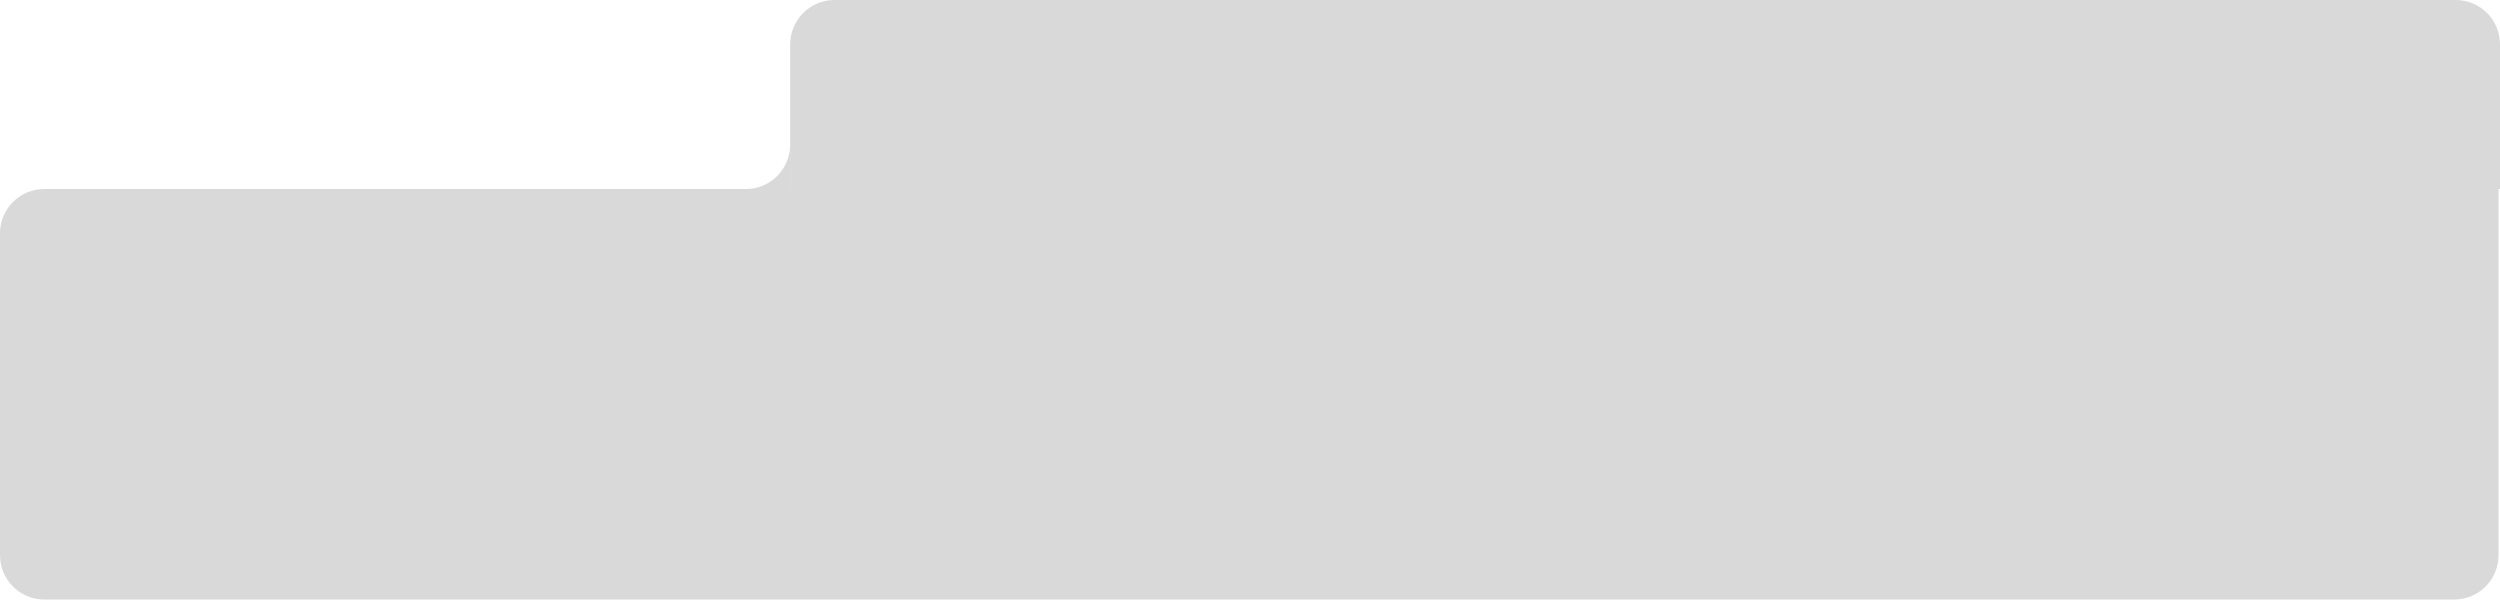
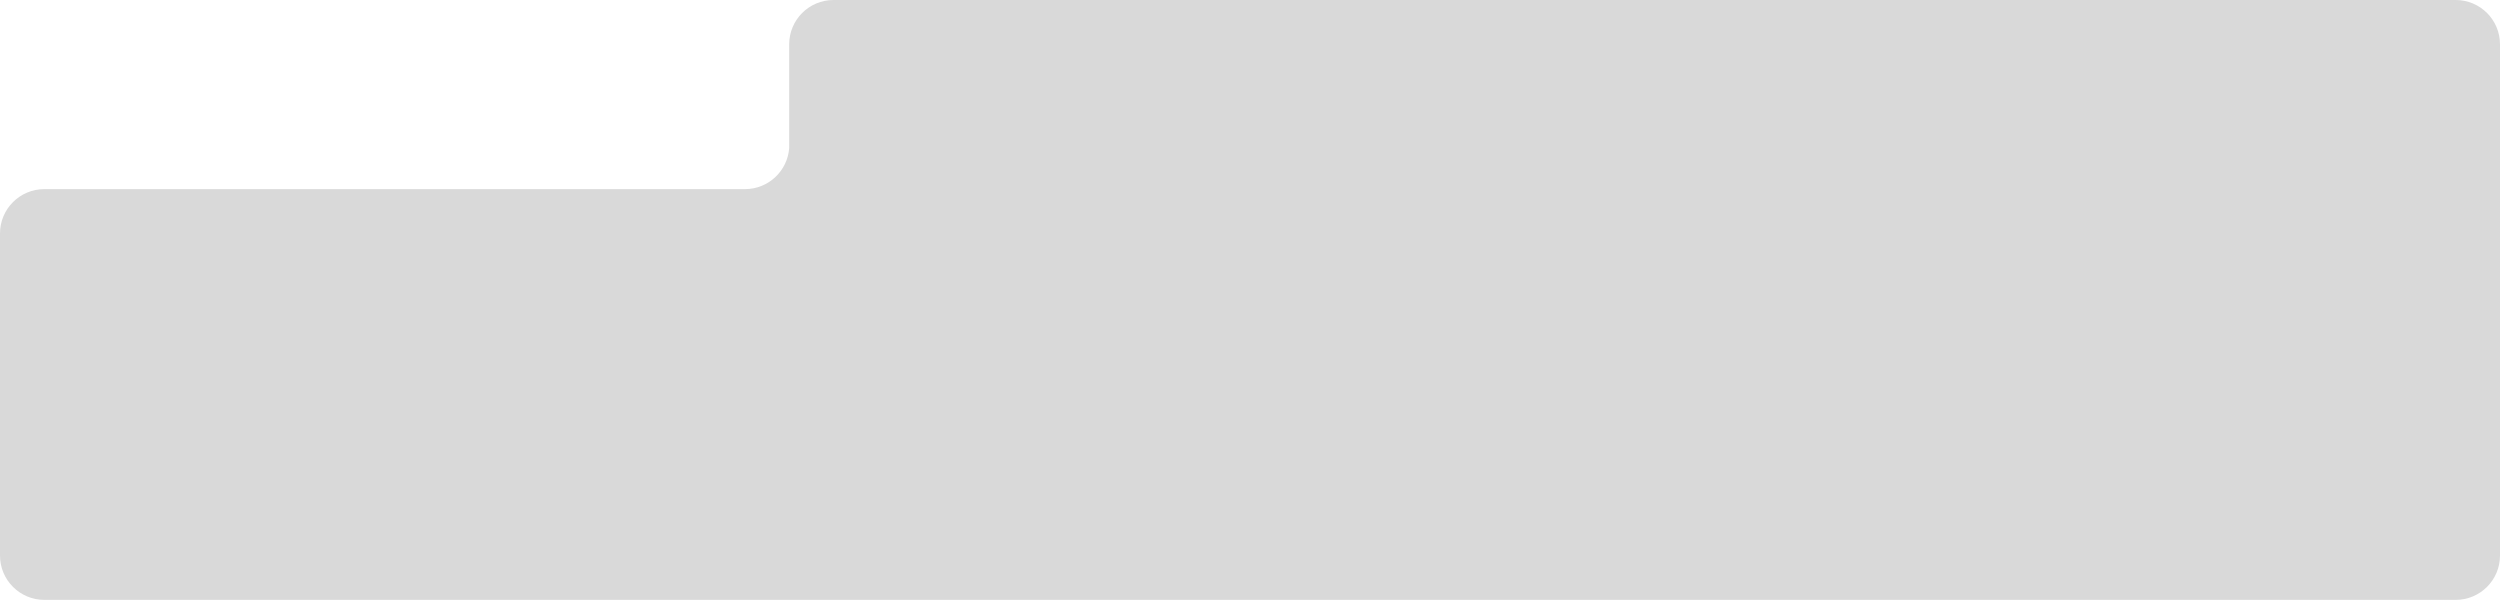
- <svg xmlns="http://www.w3.org/2000/svg" width="1693" height="406" viewBox="0 0 1693 406" fill="none">
-   <path fill-rule="evenodd" clip-rule="evenodd" d="M1663 0C1679.57 0 1693 13.431 1693 30V128H1692V376C1692 392.569 1678.57 406 1662 406H30C13.431 406 0 392.569 0 376V158C0 141.431 13.431 128 30 128H505.198C521.71 127.934 535.075 114.528 535.075 98V128L535.12 128V30C535.12 13.431 548.552 0 565.12 0H1663Z" fill="#D9D9D9" />
+ <svg xmlns="http://www.w3.org/2000/svg" width="1692" height="406" viewBox="0 0 1692 406" fill="none">
+   <path fill-rule="evenodd" clip-rule="evenodd" d="M1662 0C1678.57 0 1692 13.431 1692 30V128V376C1692 392.569 1678.57 406 1662 406H30C13.431 406 0 392.569 0 376V158C0 141.431 13.431 128 30 128H504.323C520.092 127.937 532.991 115.707 534.12 100.211V30C534.12 13.431 547.552 0 564.12 0H1662Z" fill="#D9D9D9" />
</svg>
